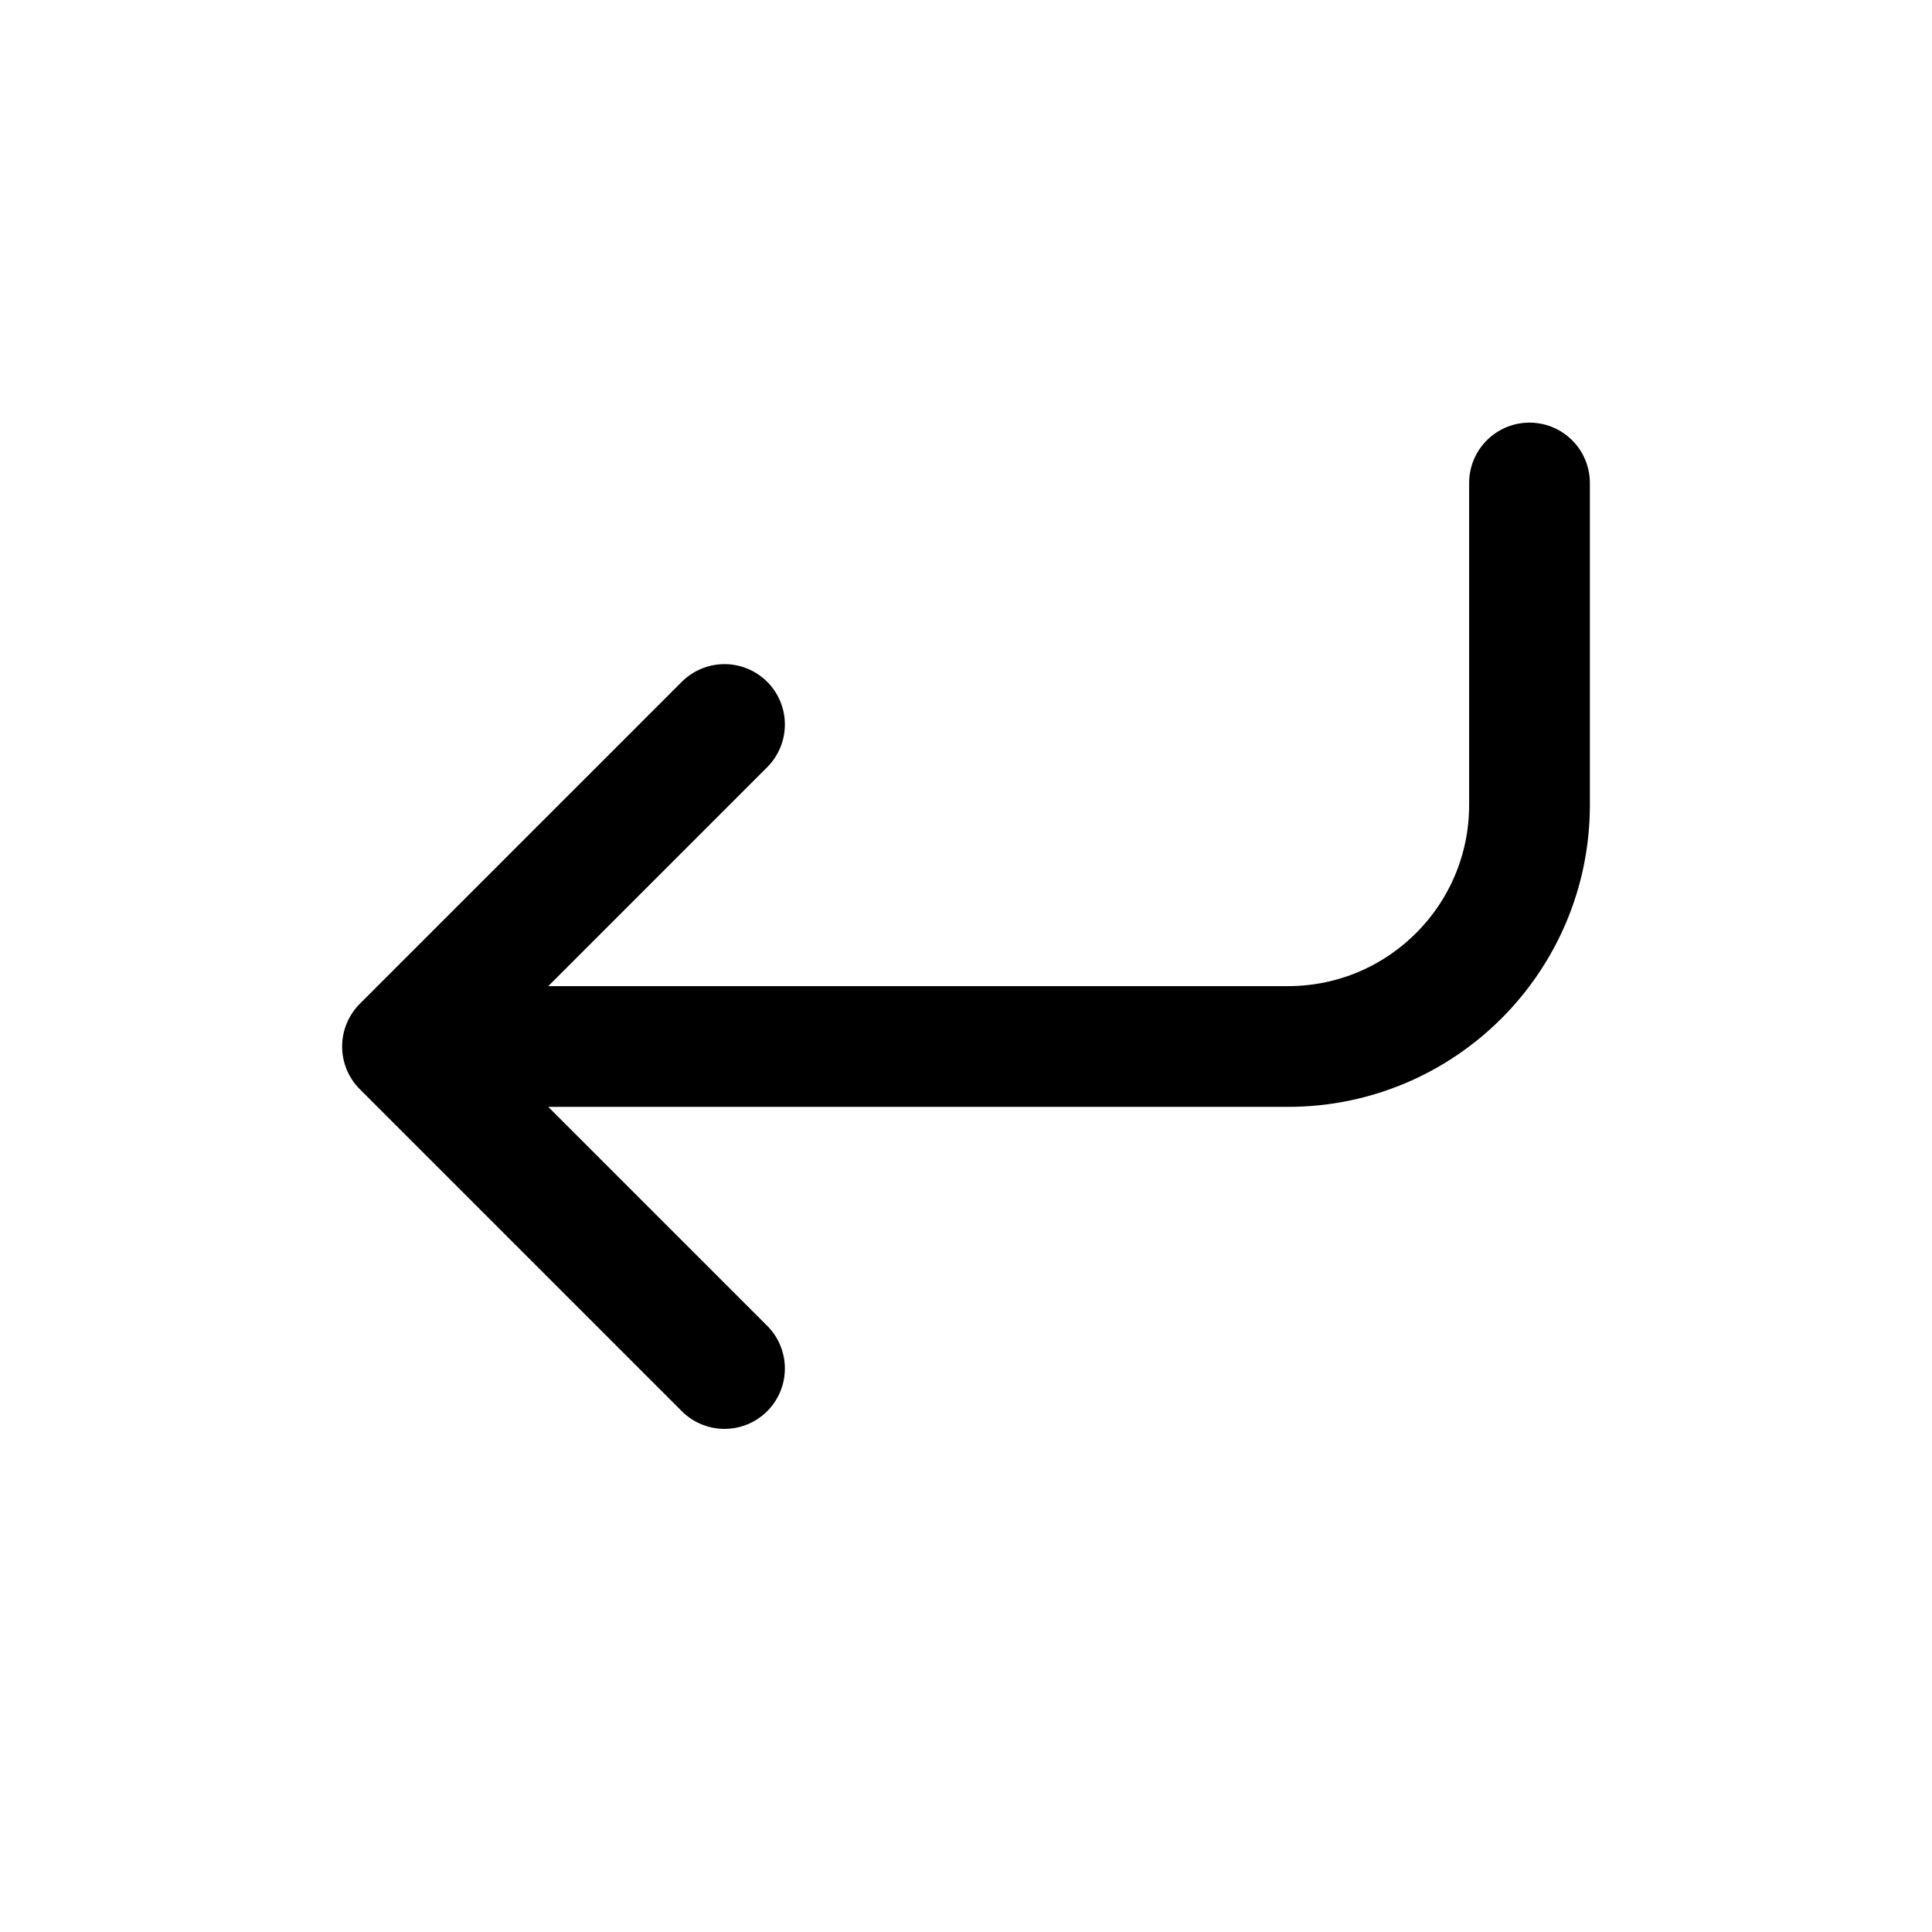
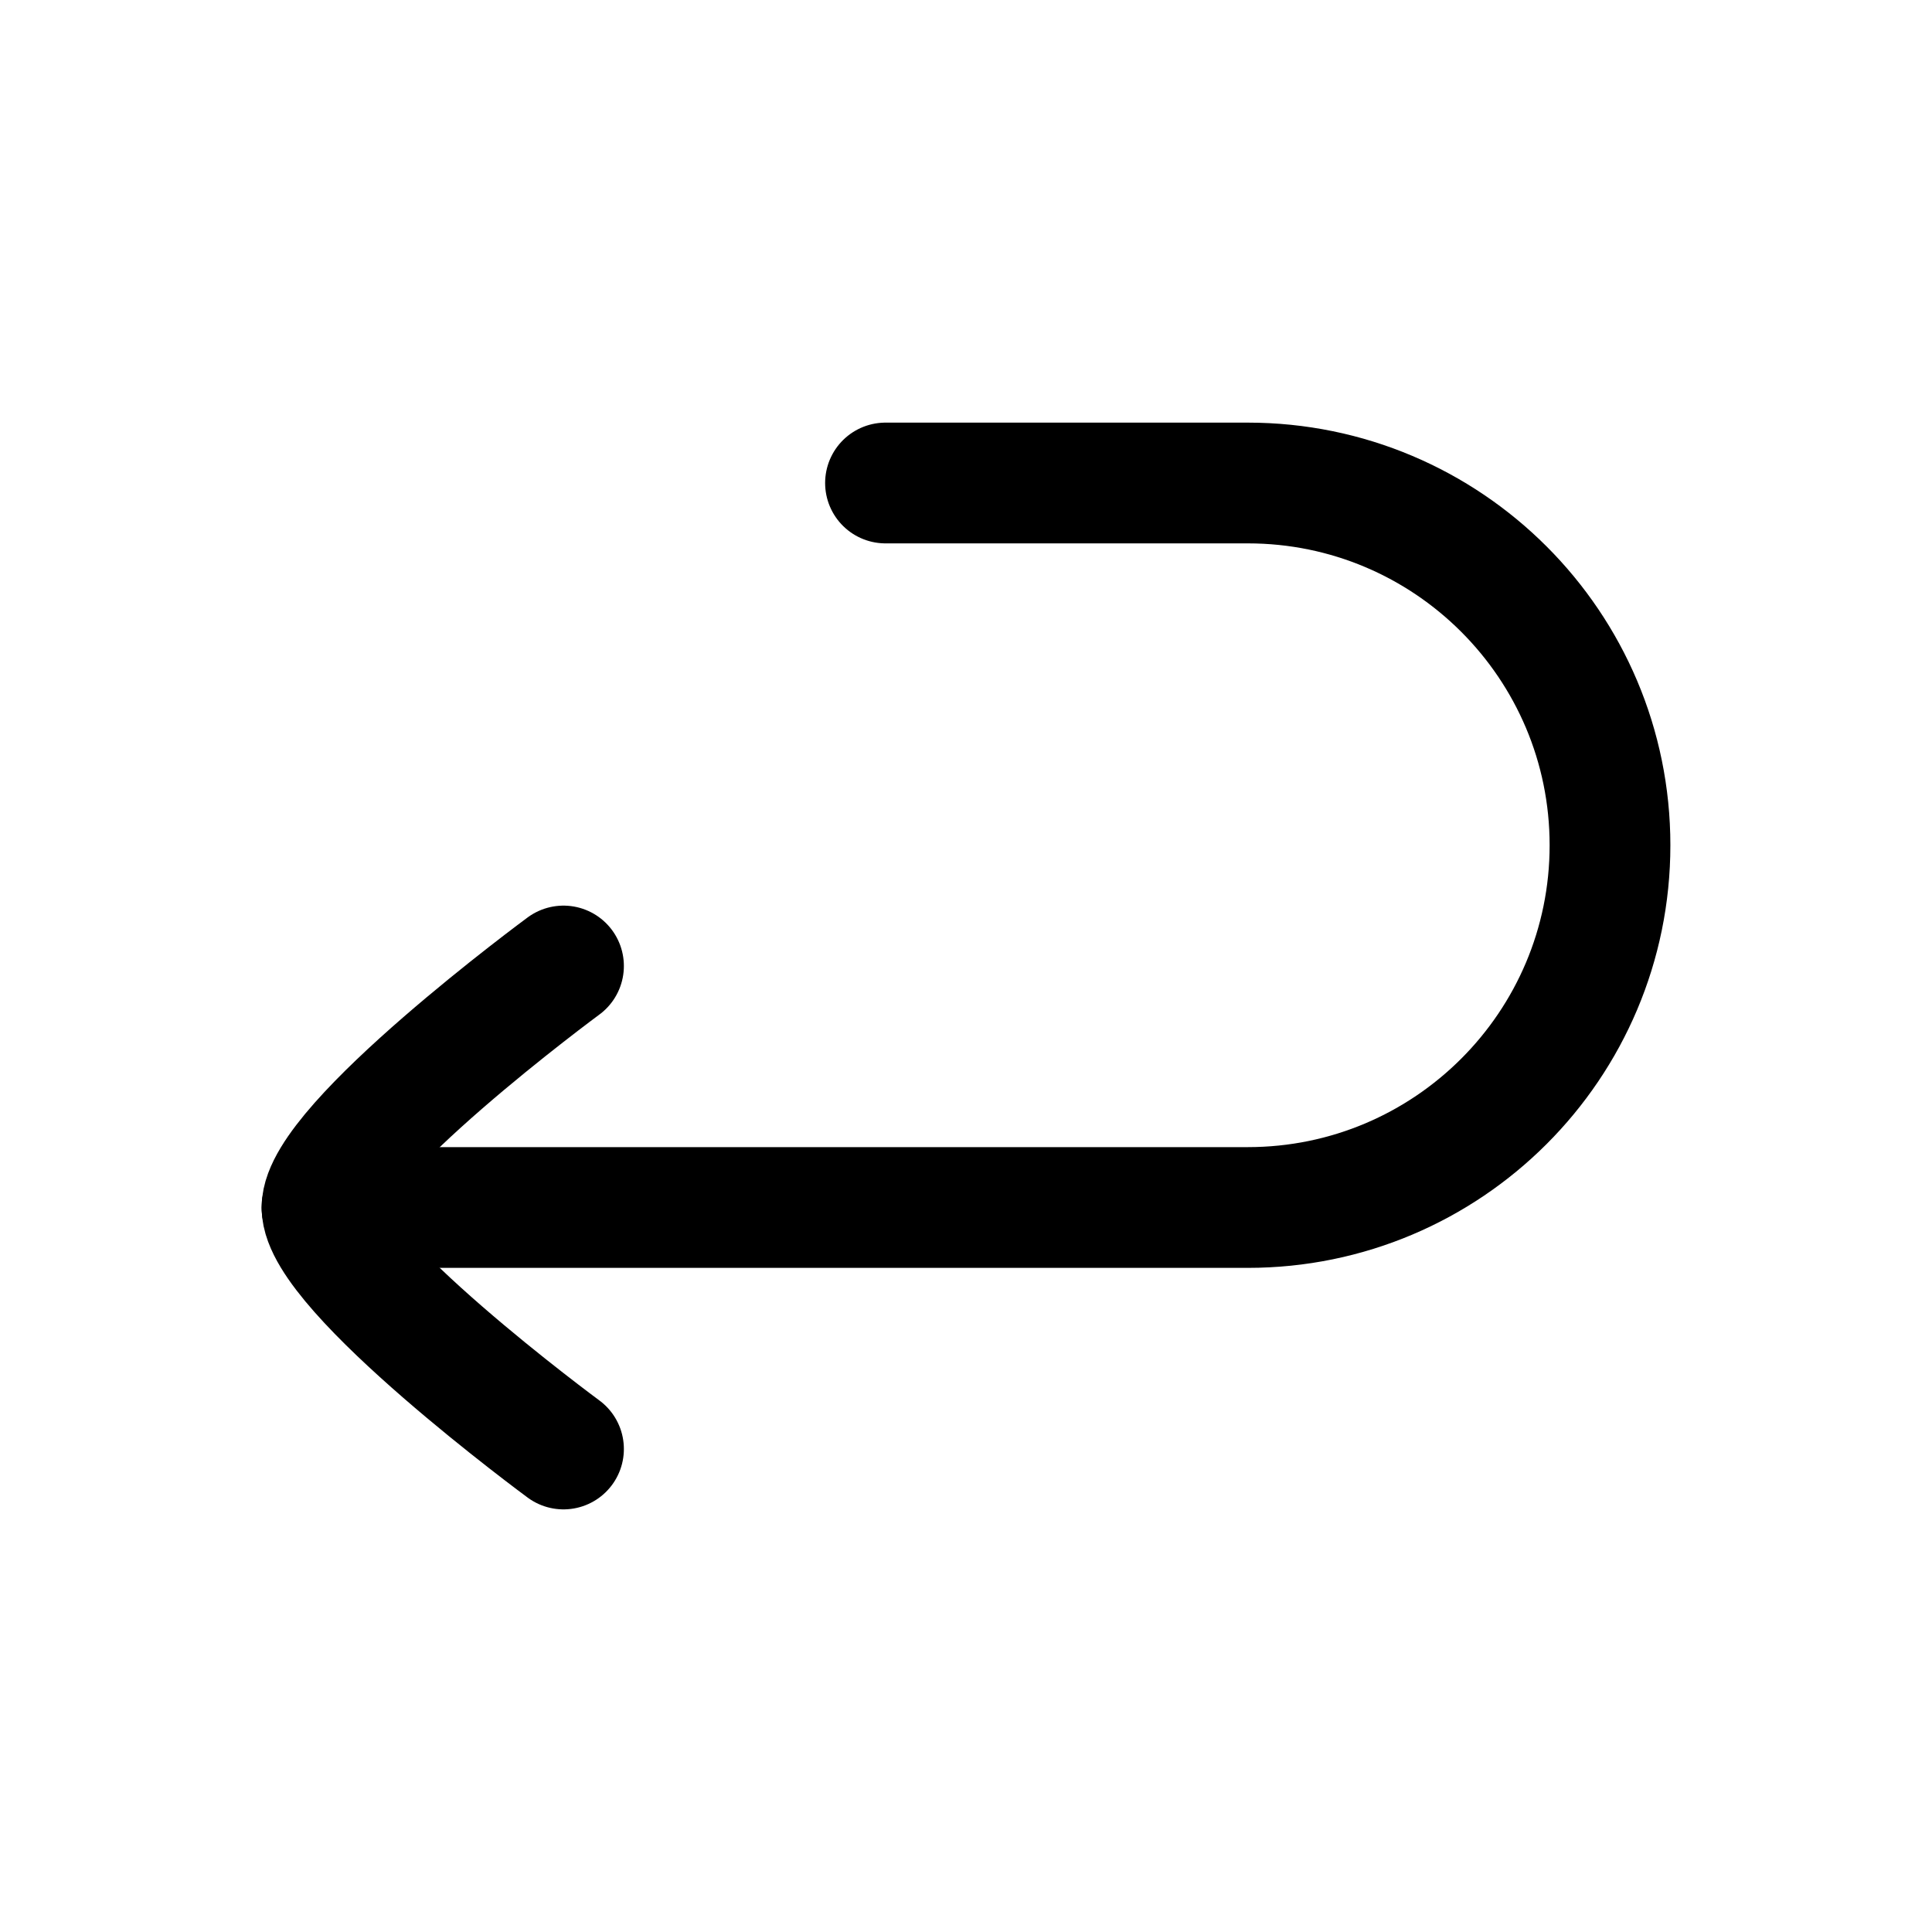
- <svg xmlns="http://www.w3.org/2000/svg" width="1em" height="1em" viewBox="0 0 24 24">
-   <path fill="none" stroke="currentColor" stroke-linecap="round" stroke-linejoin="round" stroke-width="1.5" d="M19 6v4a3 3 0 0 1-3 3H5m0 0l4-4m-4 4l4 4" />
+ <svg xmlns="http://www.w3.org/2000/svg" width="1em" height="1em" viewBox="0 0 24 24" fill="none">
+   <path d="M11 6H15.5C17.985 6 20 8.015 20 10.5C20 12.985 17.985 15 15.5 15H4" stroke="currentColor" stroke-linecap="round" stroke-linejoin="round" stroke-width="1.5" />
+   <path d="M7 12C7 12 4 14.21 4 15C4 15.791 7 18 7 18" stroke="currentColor" stroke-linecap="round" stroke-linejoin="round" stroke-width="1.5" />
</svg>
